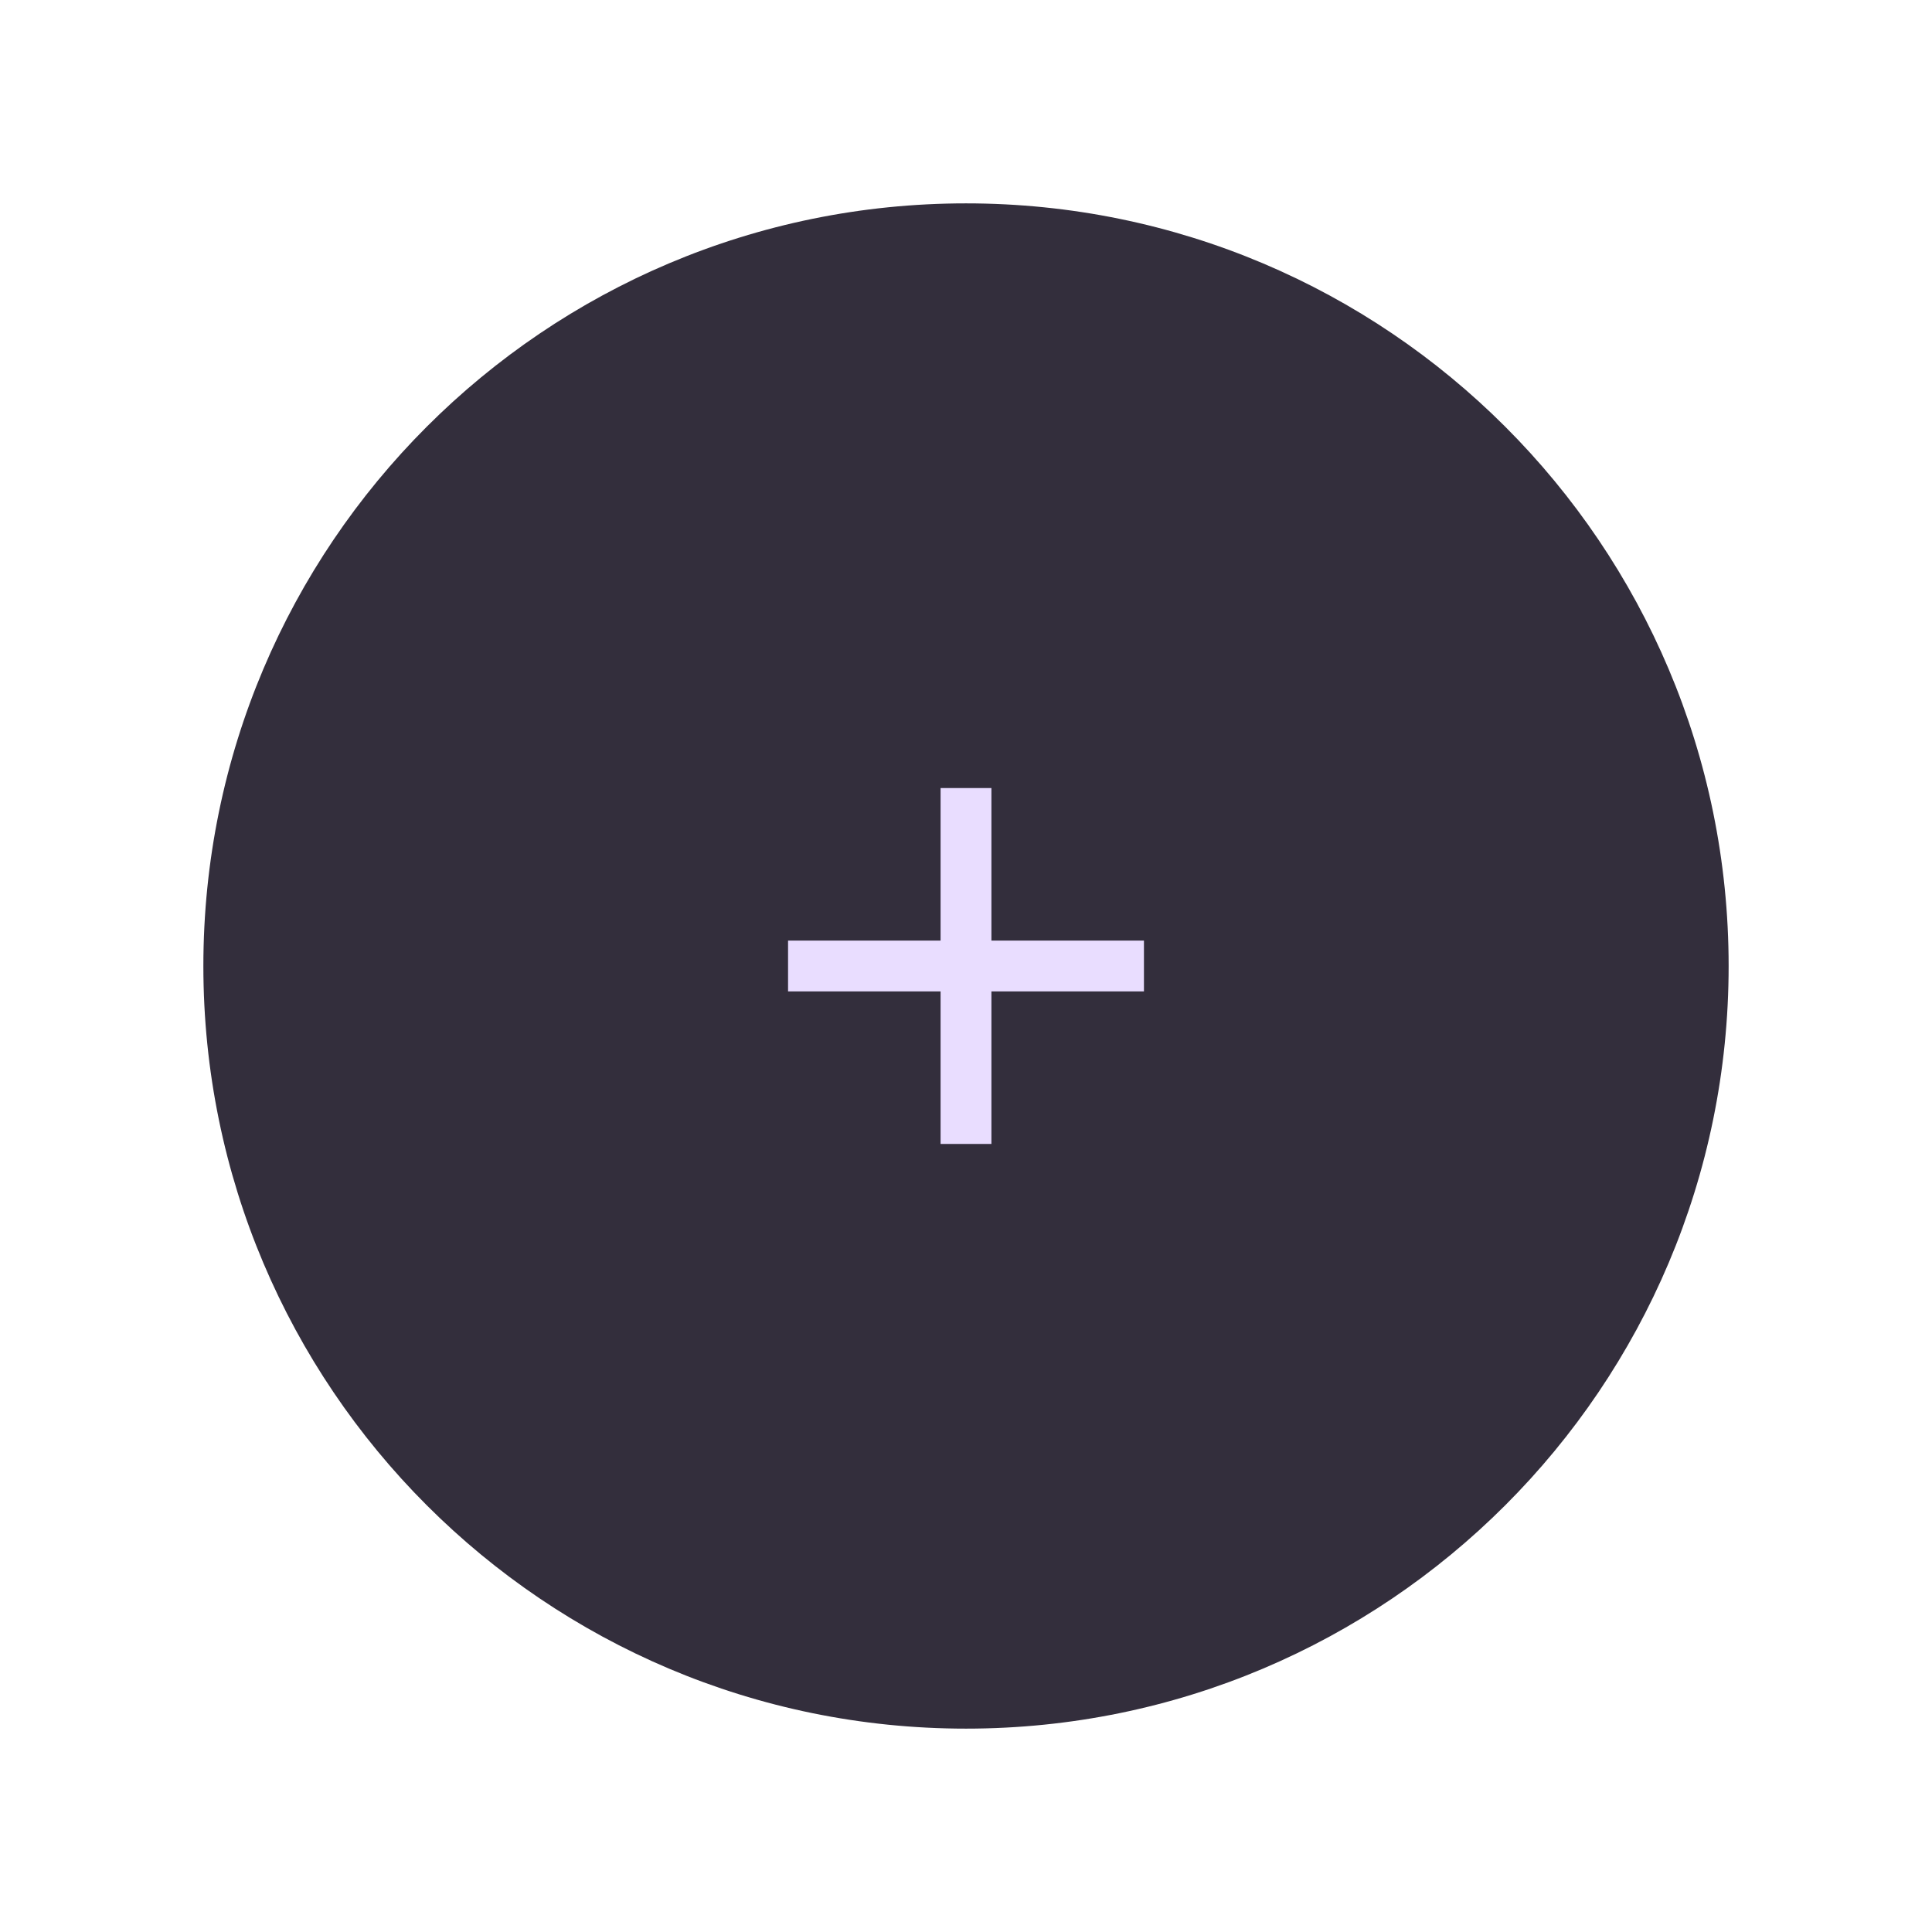
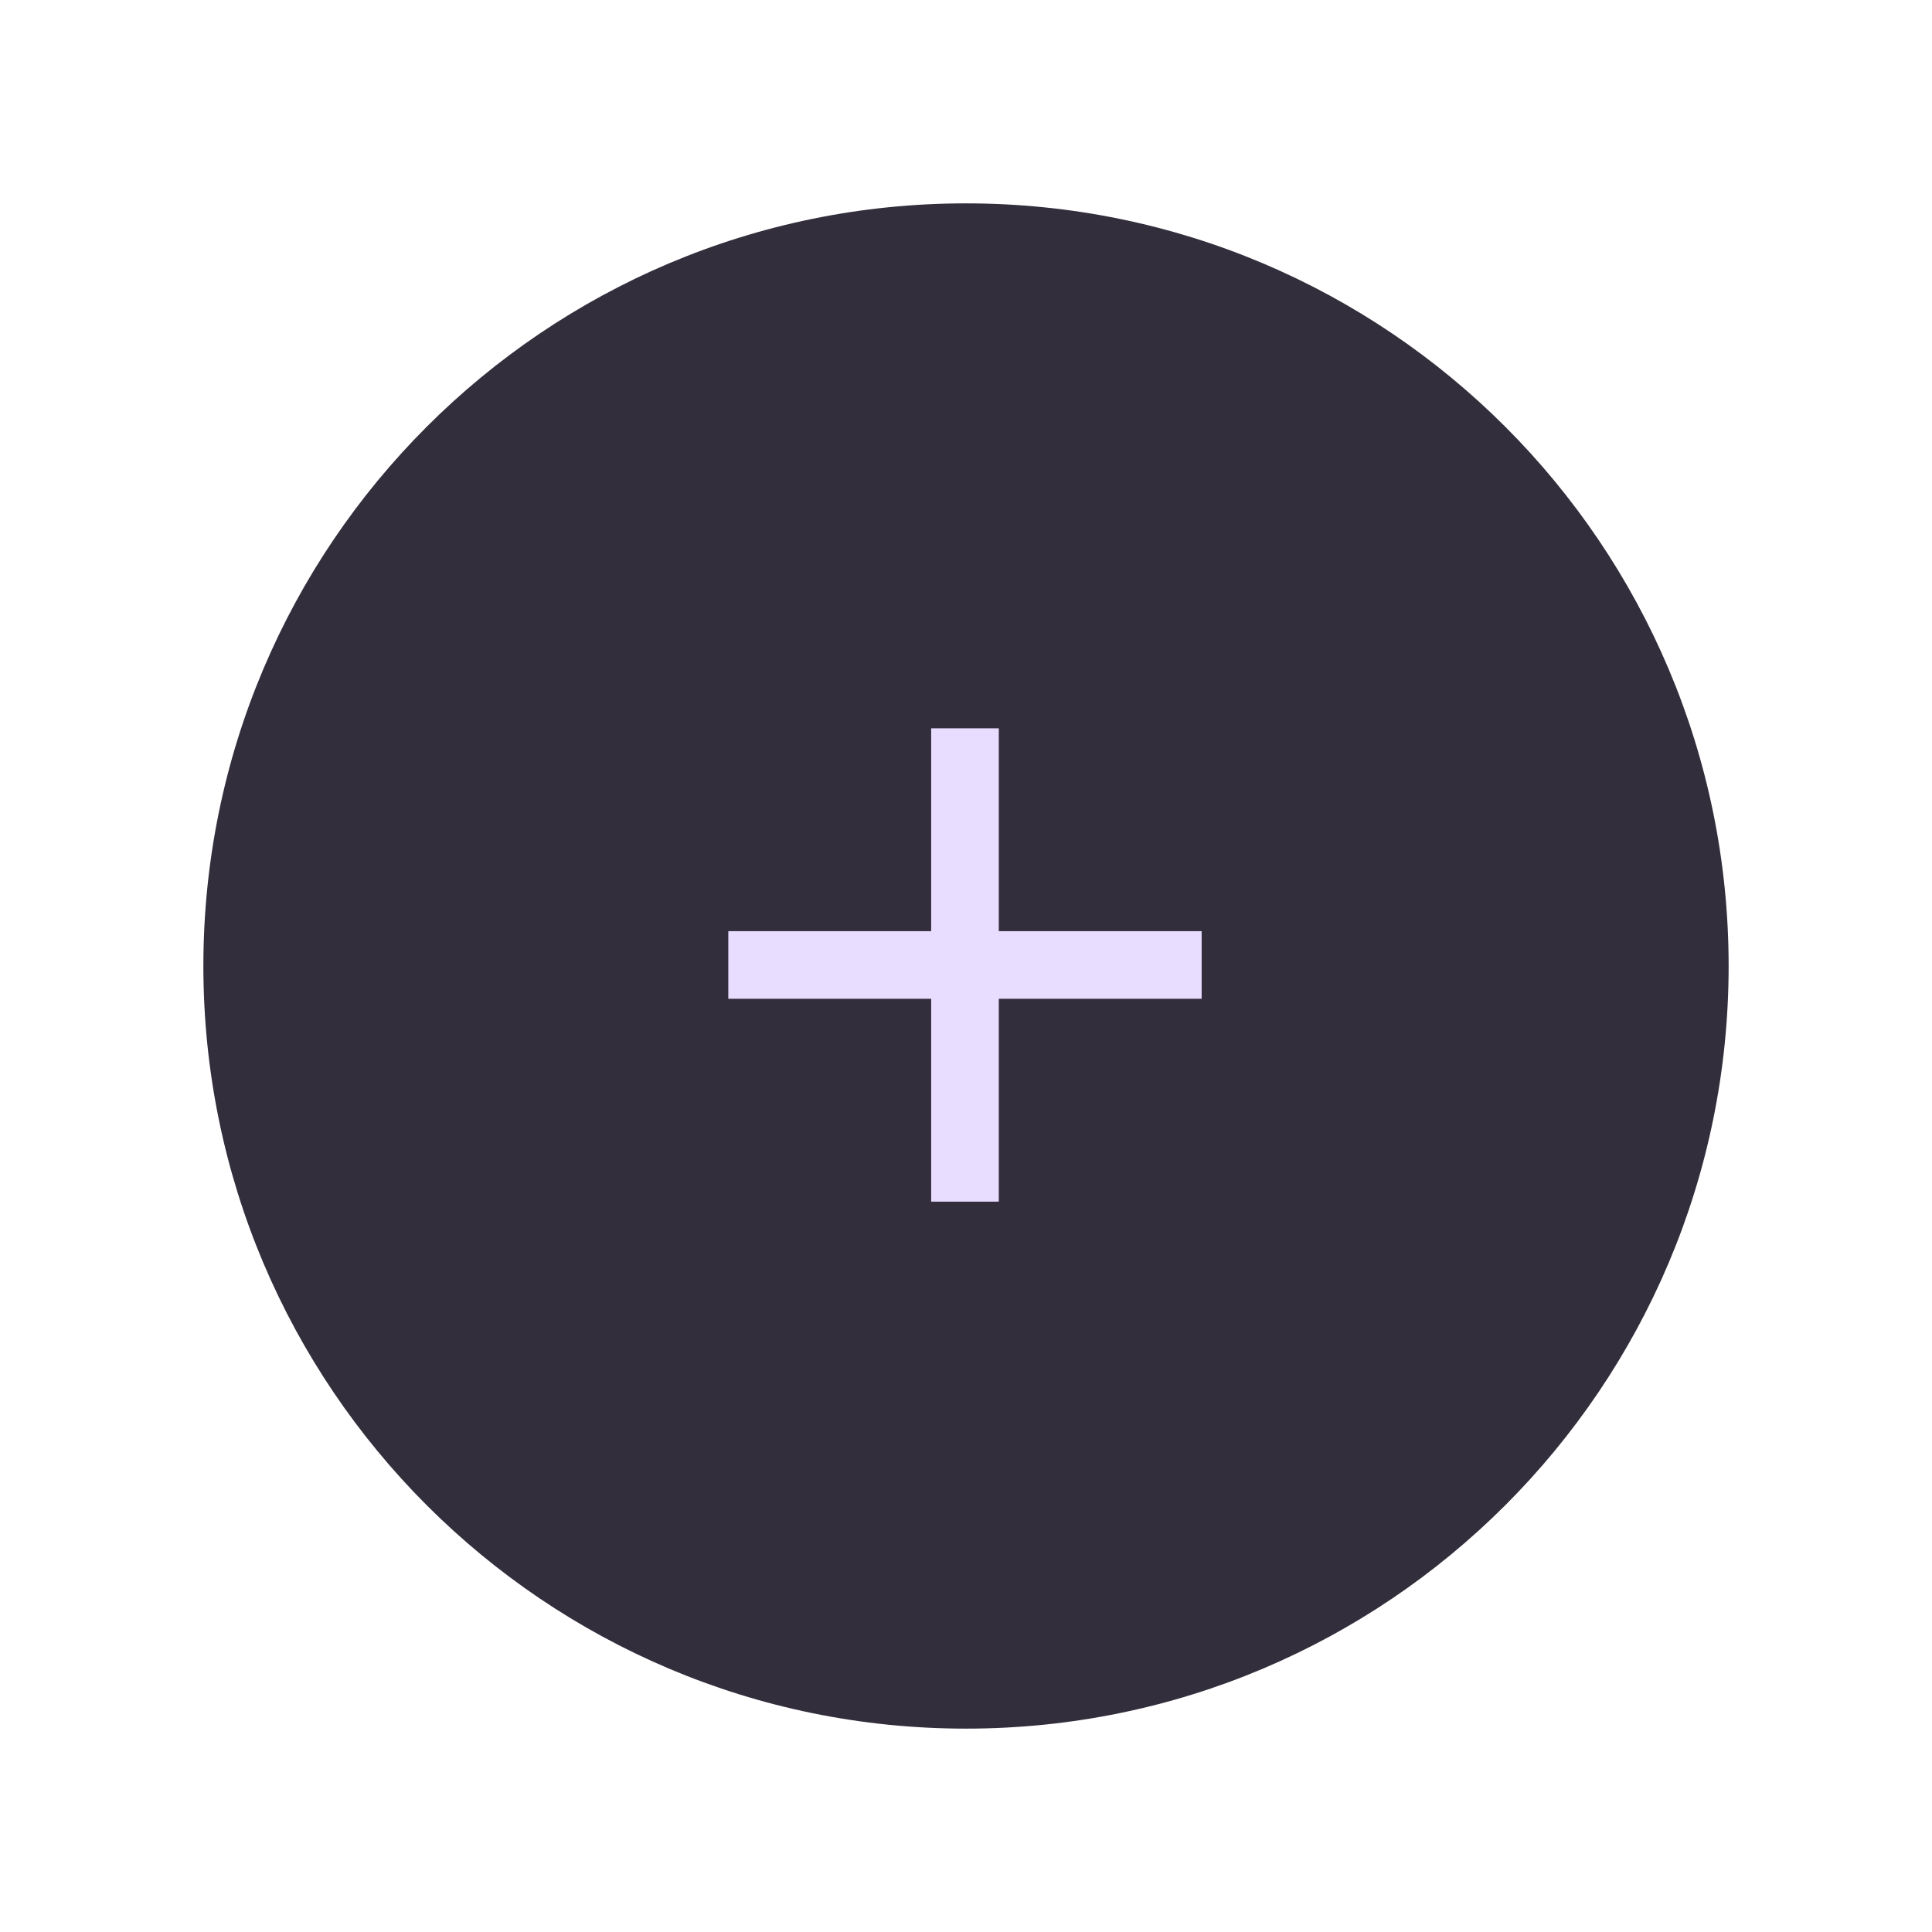
<svg xmlns="http://www.w3.org/2000/svg" xmlns:xlink="http://www.w3.org/1999/xlink" width="152" height="152" viewBox="0 0 152 152" text-rendering="geometricPrecision" font-family="sans-serif">
  <defs>
    <g id="material-icon-materialicons-add">
      <path d="M19 13 h-6 v6 h-2 v-6 H5 v-2 h6 V5 h2 v6 h6 v2 Z" fill="#E9DDFF" />
    </g>
  </defs>
  <g transform="translate(0, 0)">
    <g id="Root">
      <g id="ReusableComposeNode">
        <rect x="16" y="16" width="120" height="120" rx="60" ry="60" fill="#332E3C" />
        <g id="ReusableComposeNode" data-material-icon="add" data-material-icon-style="Filled" data-material-icon-url="https://fonts.gstatic.com/s/i/materialicons/add/v1/24px.svg">
-           <g transform="translate(52 52) scale(2 2)">
+           <g transform="translate(44 44) scale(2.66 2.66)">
            <use href="#material-icon-materialicons-add" xlink:href="#material-icon-materialicons-add" />
          </g>
        </g>
      </g>
    </g>
  </g>
</svg>
